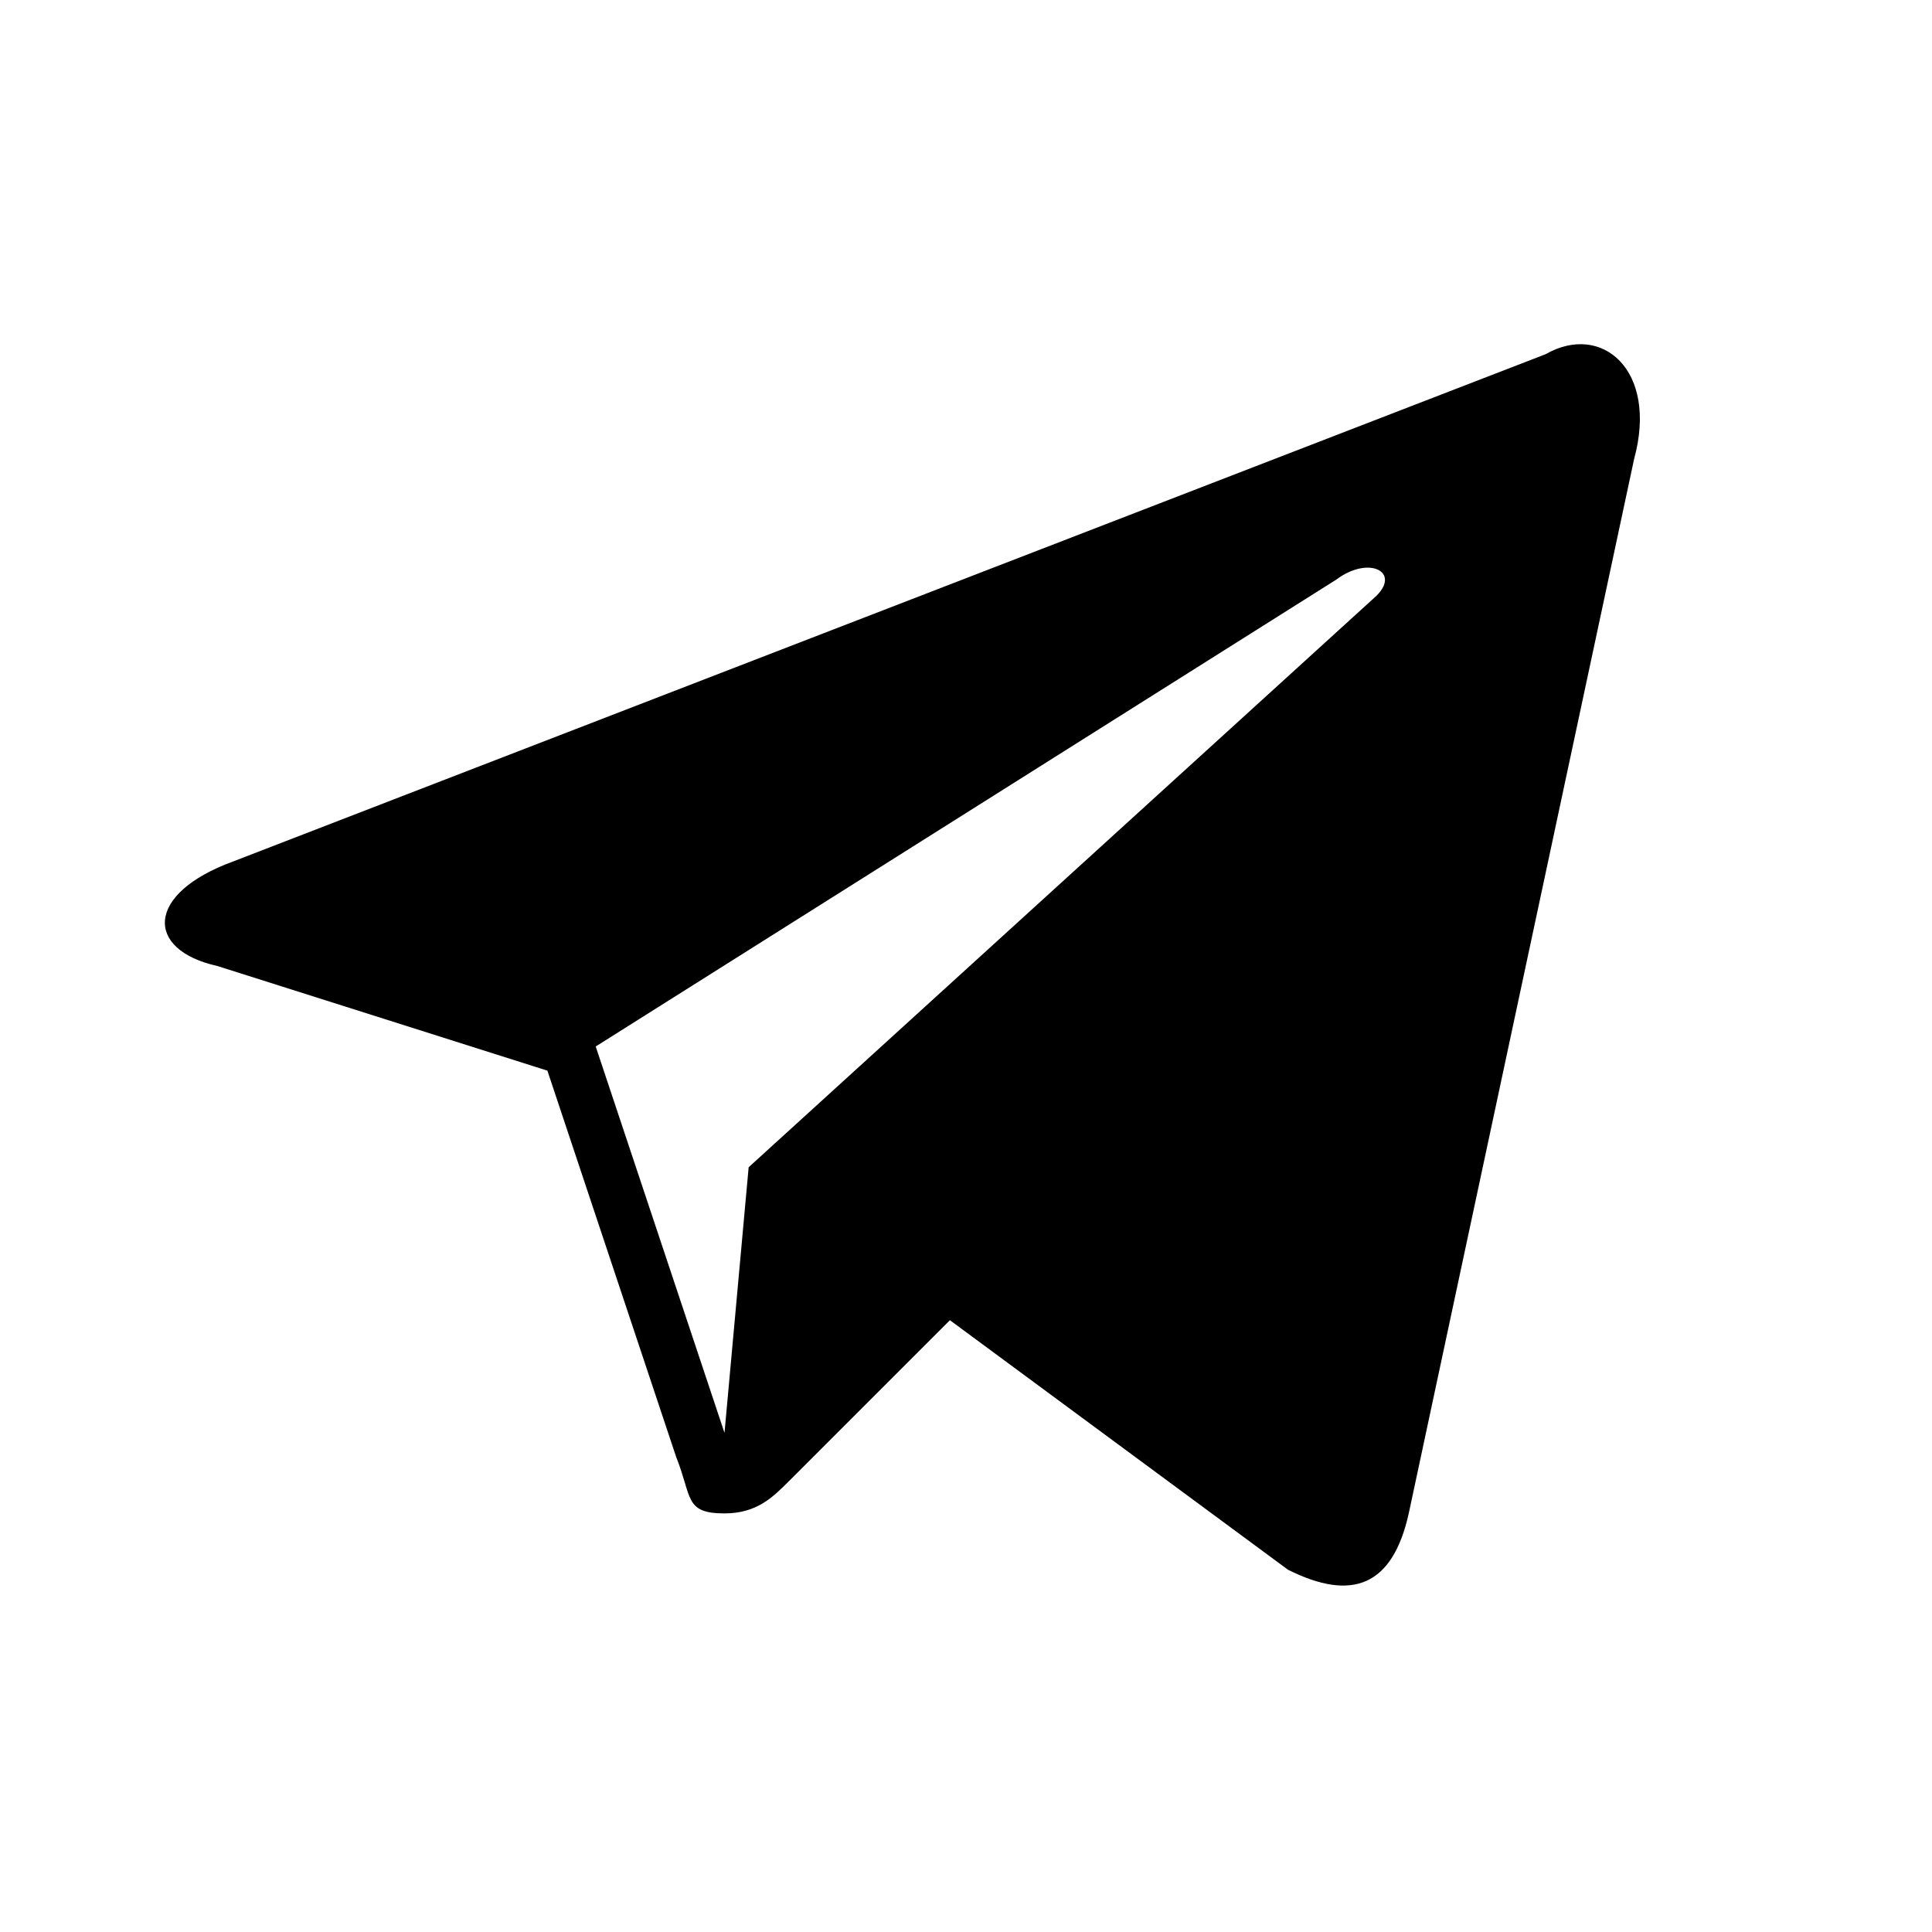
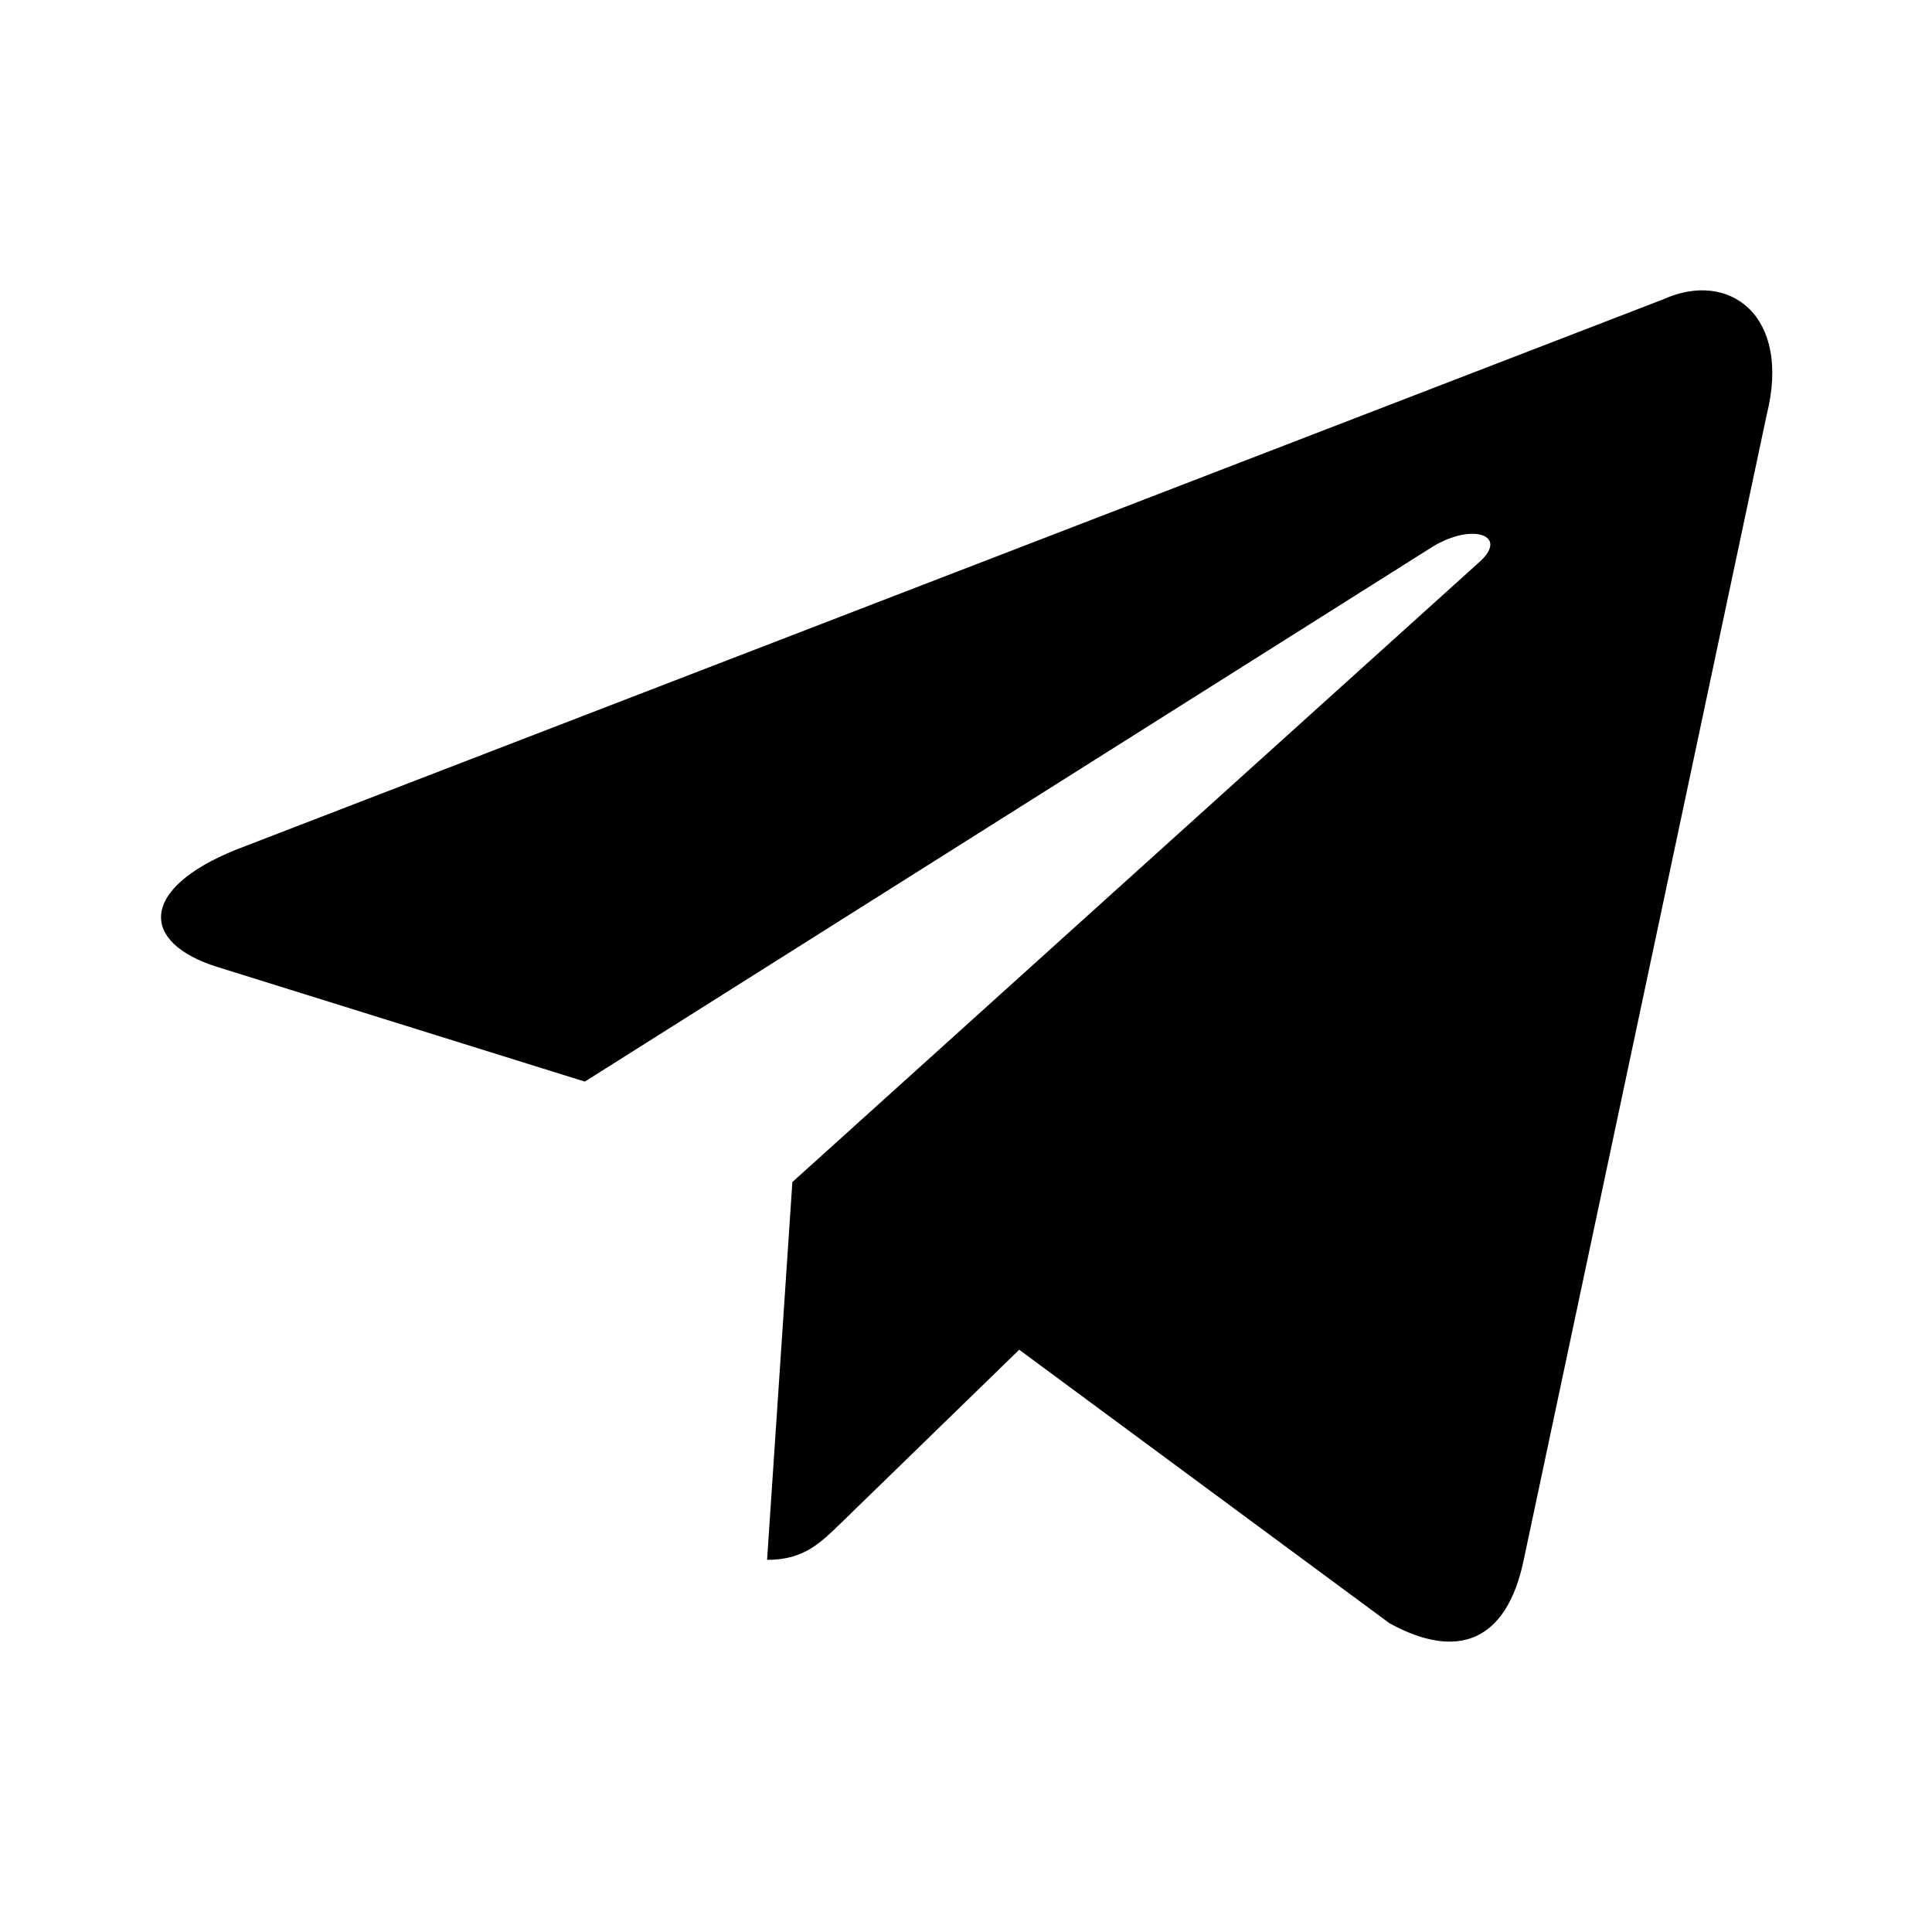
- <svg xmlns="http://www.w3.org/2000/svg" fill="#000000" version="1.1" id="Layer_1" viewBox="0 0 24 24" xml:space="preserve">
-   <style type="text/css">
- 	.st0{fill:none;}
- </style>
-   <path d="M19.2,4.4L2.9,10.7c-1.1,0.4-1.1,1.1-0.2,1.3l4.1,1.3l1.6,4.8c0.2,0.5,0.1,0.7,0.6,0.7c0.4,0,0.6-0.2,0.8-0.4  c0.1-0.1,1-1,2-2l4.2,3.1c0.8,0.4,1.3,0.2,1.5-0.7l2.8-13.1C20.6,4.6,19.9,4,19.2,4.4z M17.1,7.4l-7.8,7.1L9,17.8L7.4,13l9.2-5.8  C17,6.9,17.4,7.1,17.1,7.4z" />
-   <rect y="0" class="st0" width="24" height="24" />
+ <svg xmlns="http://www.w3.org/2000/svg" fill="#000000" viewBox="0 0 24 24">
+   <g id="SVGRepo_bgCarrier" stroke-width="0" />
+   <g id="SVGRepo_tracerCarrier" stroke-linecap="round" stroke-linejoin="round" />
+   <g id="SVGRepo_iconCarrier">
+     <path d="m20.665 3.717-17.73 6.837c-1.21.486-1.203 1.161-.222 1.462l4.552 1.42 10.532-6.645c.498-.303.953-.14.579.192l-8.533 7.701h-.002l.002.001-.314 4.692c.46 0 .663-.211.921-.46l2.211-2.15 4.599 3.397c.848.467 1.457.227 1.668-.785l3.019-14.228c.309-1.239-.473-1.8-1.282-1.434z" />
+   </g>
</svg>
